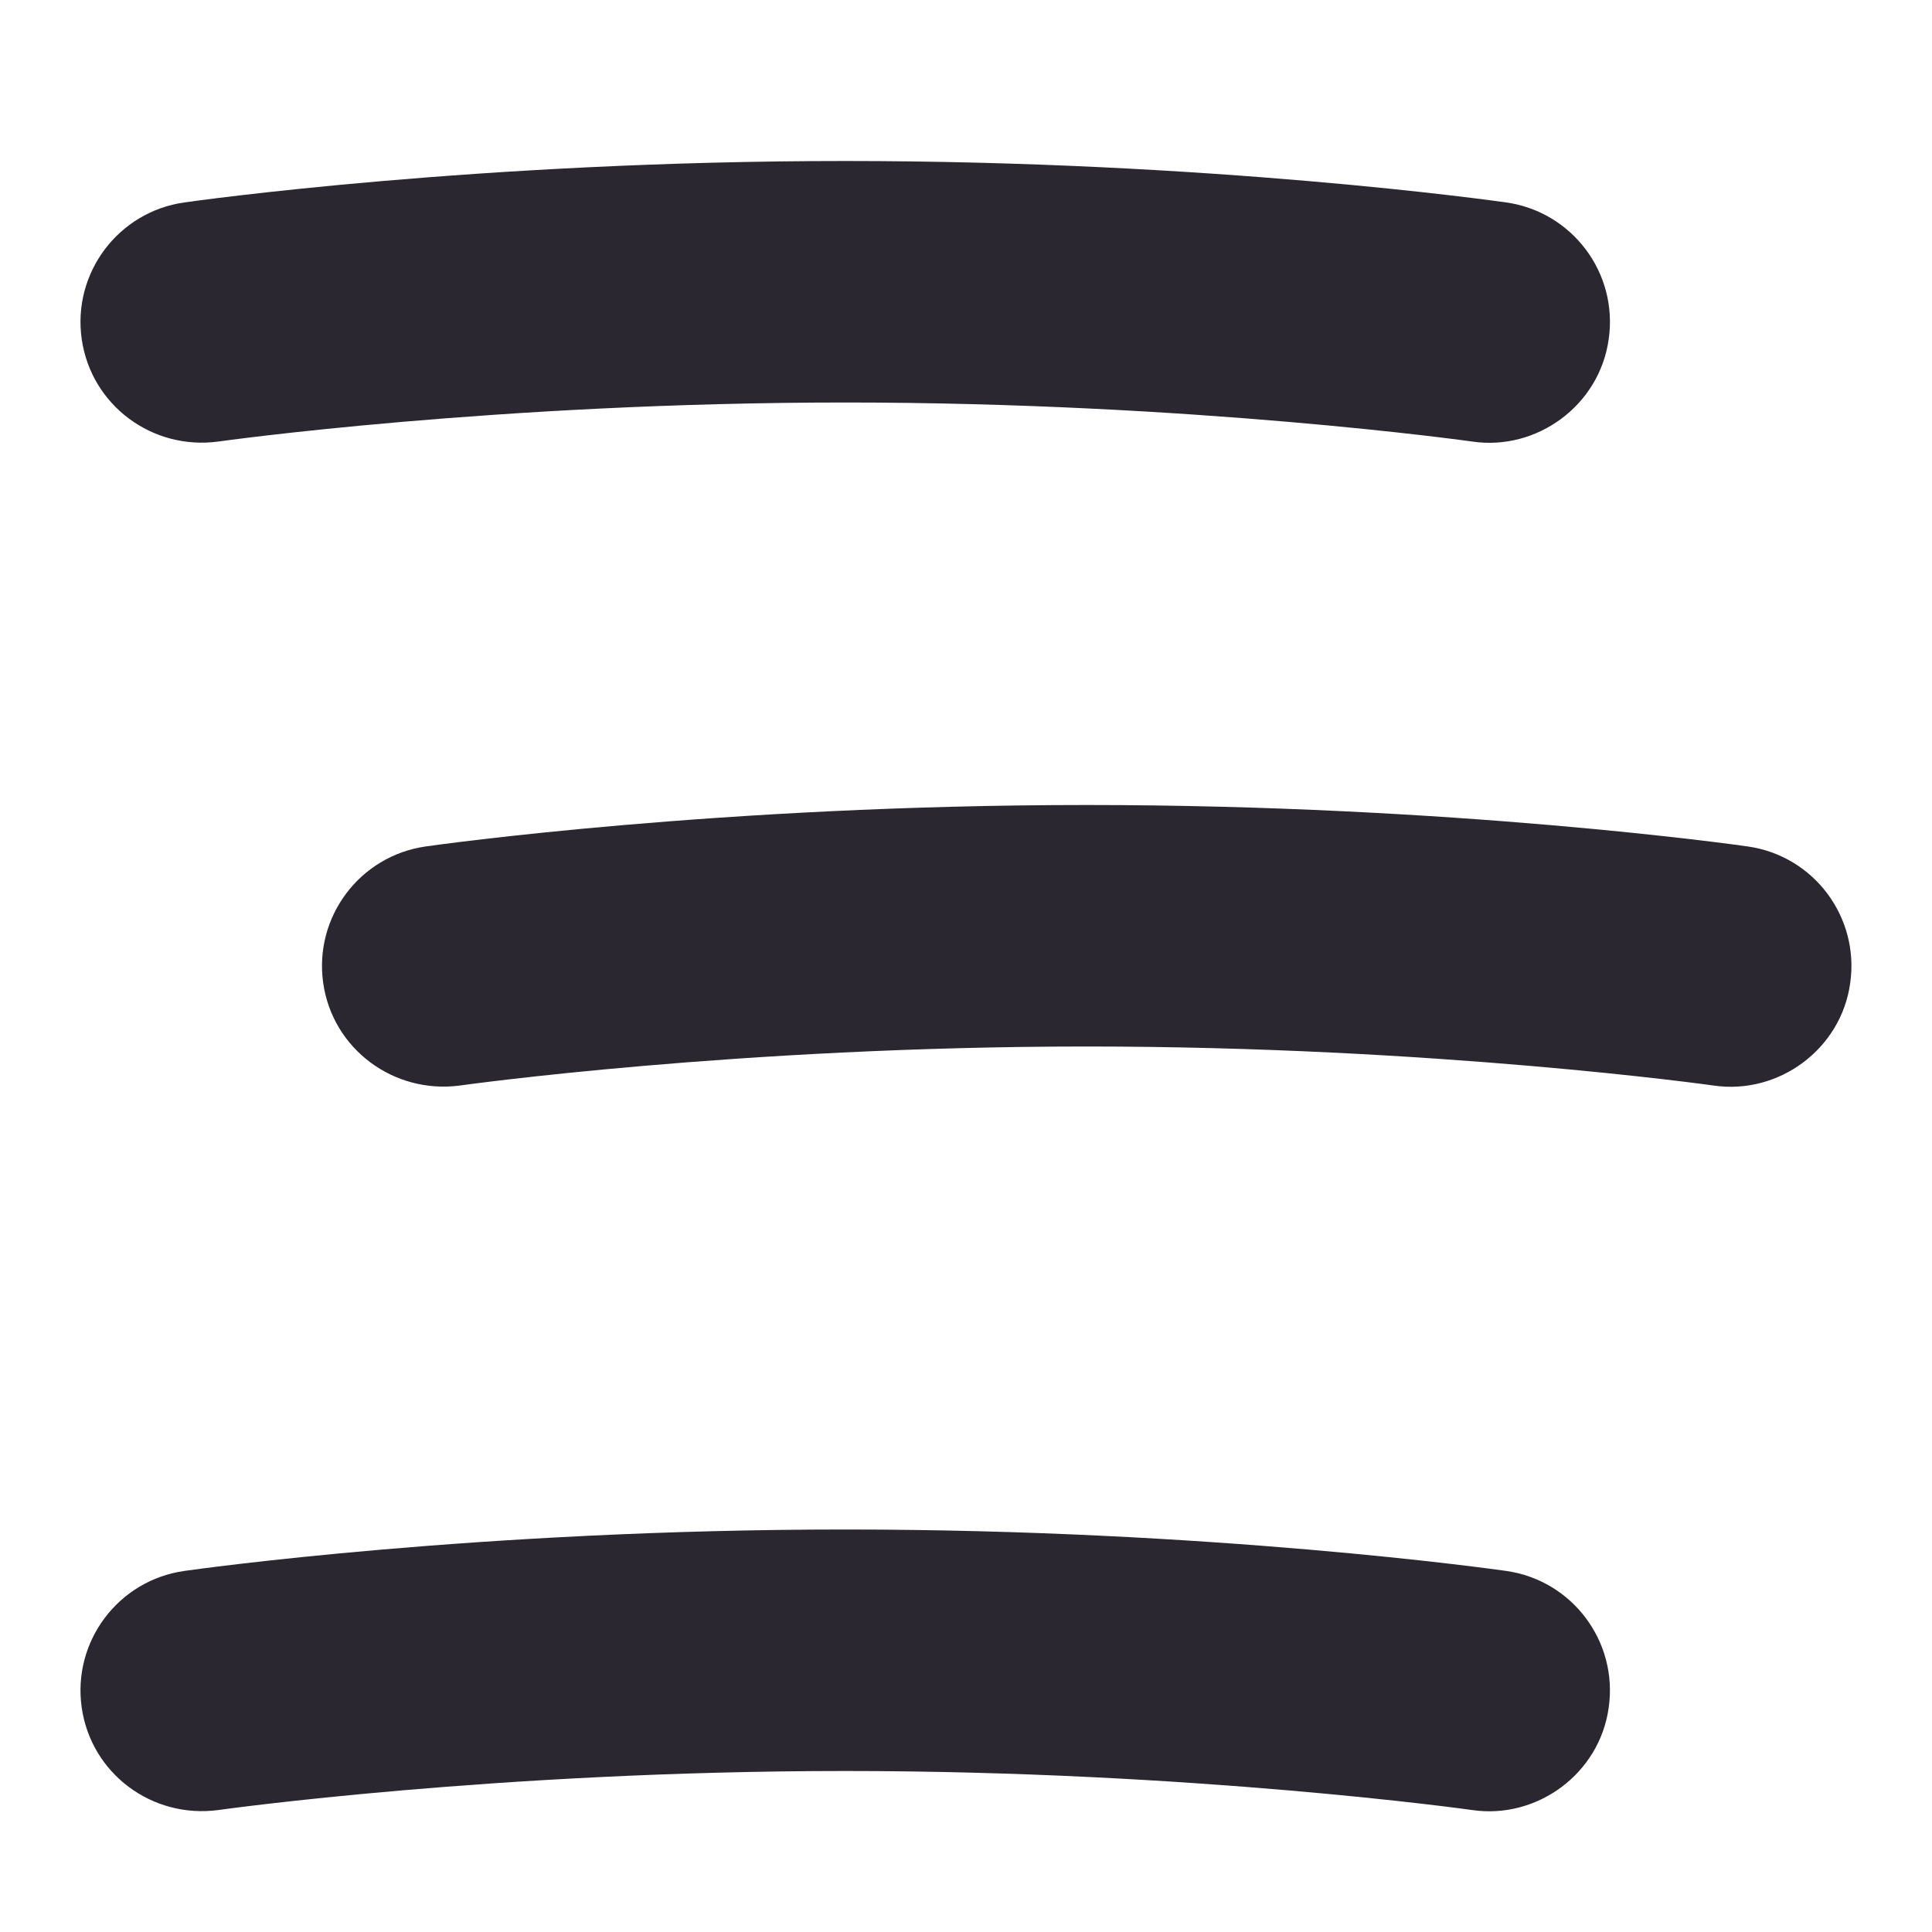
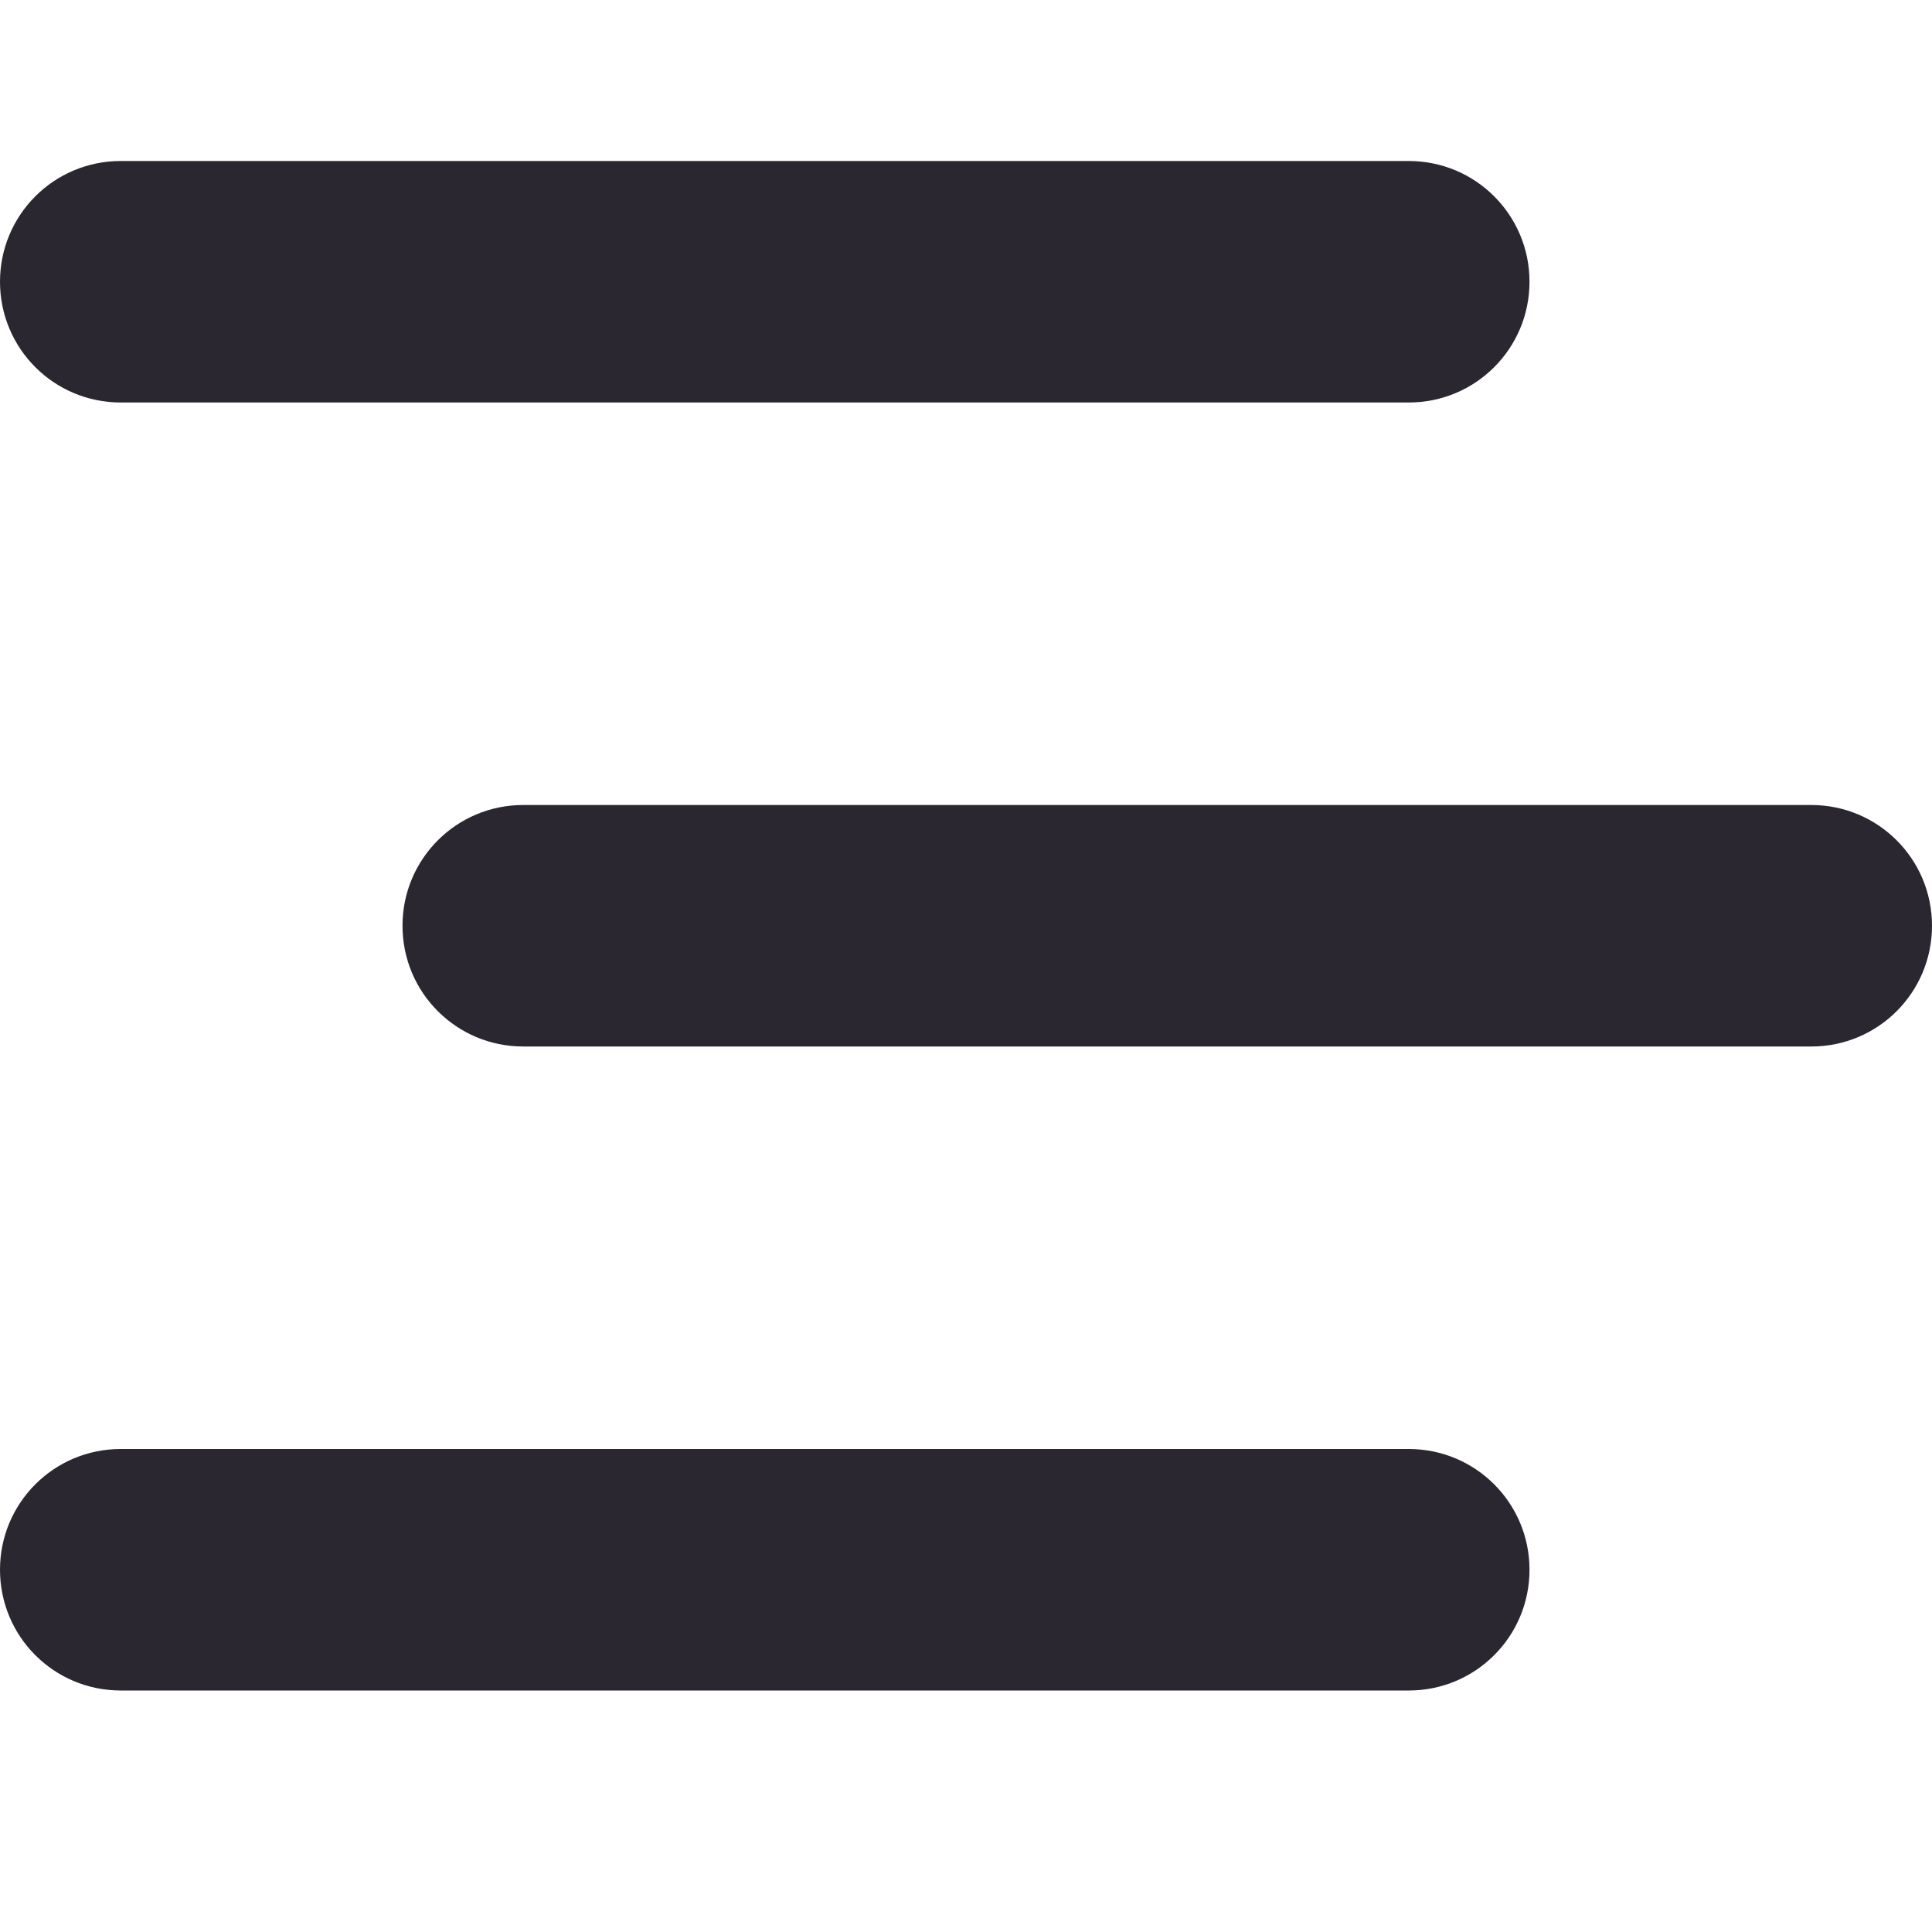
- <svg xmlns="http://www.w3.org/2000/svg" id="Layer_1" viewBox="0 0 24 24" data-name="Layer 1" fill="#2a2730">
-   <path d="m1.015 4.212c-.117-.82.453-1.58 1.273-1.697.147-.021 3.658-.515 8.212-.515s8.064.494 8.212.515c.82.117 1.39.877 1.272 1.697-.113.824-.893 1.392-1.696 1.273-.034-.005-3.459-.485-7.788-.485s-7.754.48-7.788.485c-.824.111-1.58-.454-1.697-1.273zm20.697 6.303c-.147-.021-3.657-.515-8.212-.515s-8.065.494-8.212.515c-.82.117-1.39.877-1.273 1.697.117.819.875 1.381 1.697 1.273.034-.005 3.459-.485 7.788-.485s7.754.48 7.788.485c.804.118 1.583-.45 1.696-1.273.117-.82-.452-1.58-1.272-1.697zm-3 9c-.147-.021-3.657-.515-8.212-.515s-8.065.494-8.212.515c-.82.117-1.39.877-1.273 1.697.117.819.873 1.383 1.697 1.273.034-.005 3.459-.485 7.788-.485s7.754.48 7.788.485c.804.118 1.583-.45 1.696-1.273.117-.82-.452-1.58-1.272-1.697z" />
+ <svg xmlns="http://www.w3.org/2000/svg" id="Layer_1" data-name="Layer 1" viewBox="0 0 24 24" width="512" height="512" fill="#2a2730">
+   <path d="M0,3.5c0-.83,.67-1.5,1.5-1.5H17.5c.83,0,1.5,.67,1.5,1.5s-.67,1.5-1.5,1.5H1.5c-.83,0-1.5-.67-1.5-1.5Zm17.5,14.5H1.5c-.83,0-1.5,.67-1.5,1.5s.67,1.5,1.5,1.5H17.5c.83,0,1.5-.67,1.5-1.5s-.67-1.5-1.5-1.5Zm5-8H6.5c-.83,0-1.5,.67-1.5,1.5s.67,1.5,1.5,1.5H22.5c.83,0,1.5-.67,1.5-1.5s-.67-1.5-1.5-1.5Z" />
</svg>
